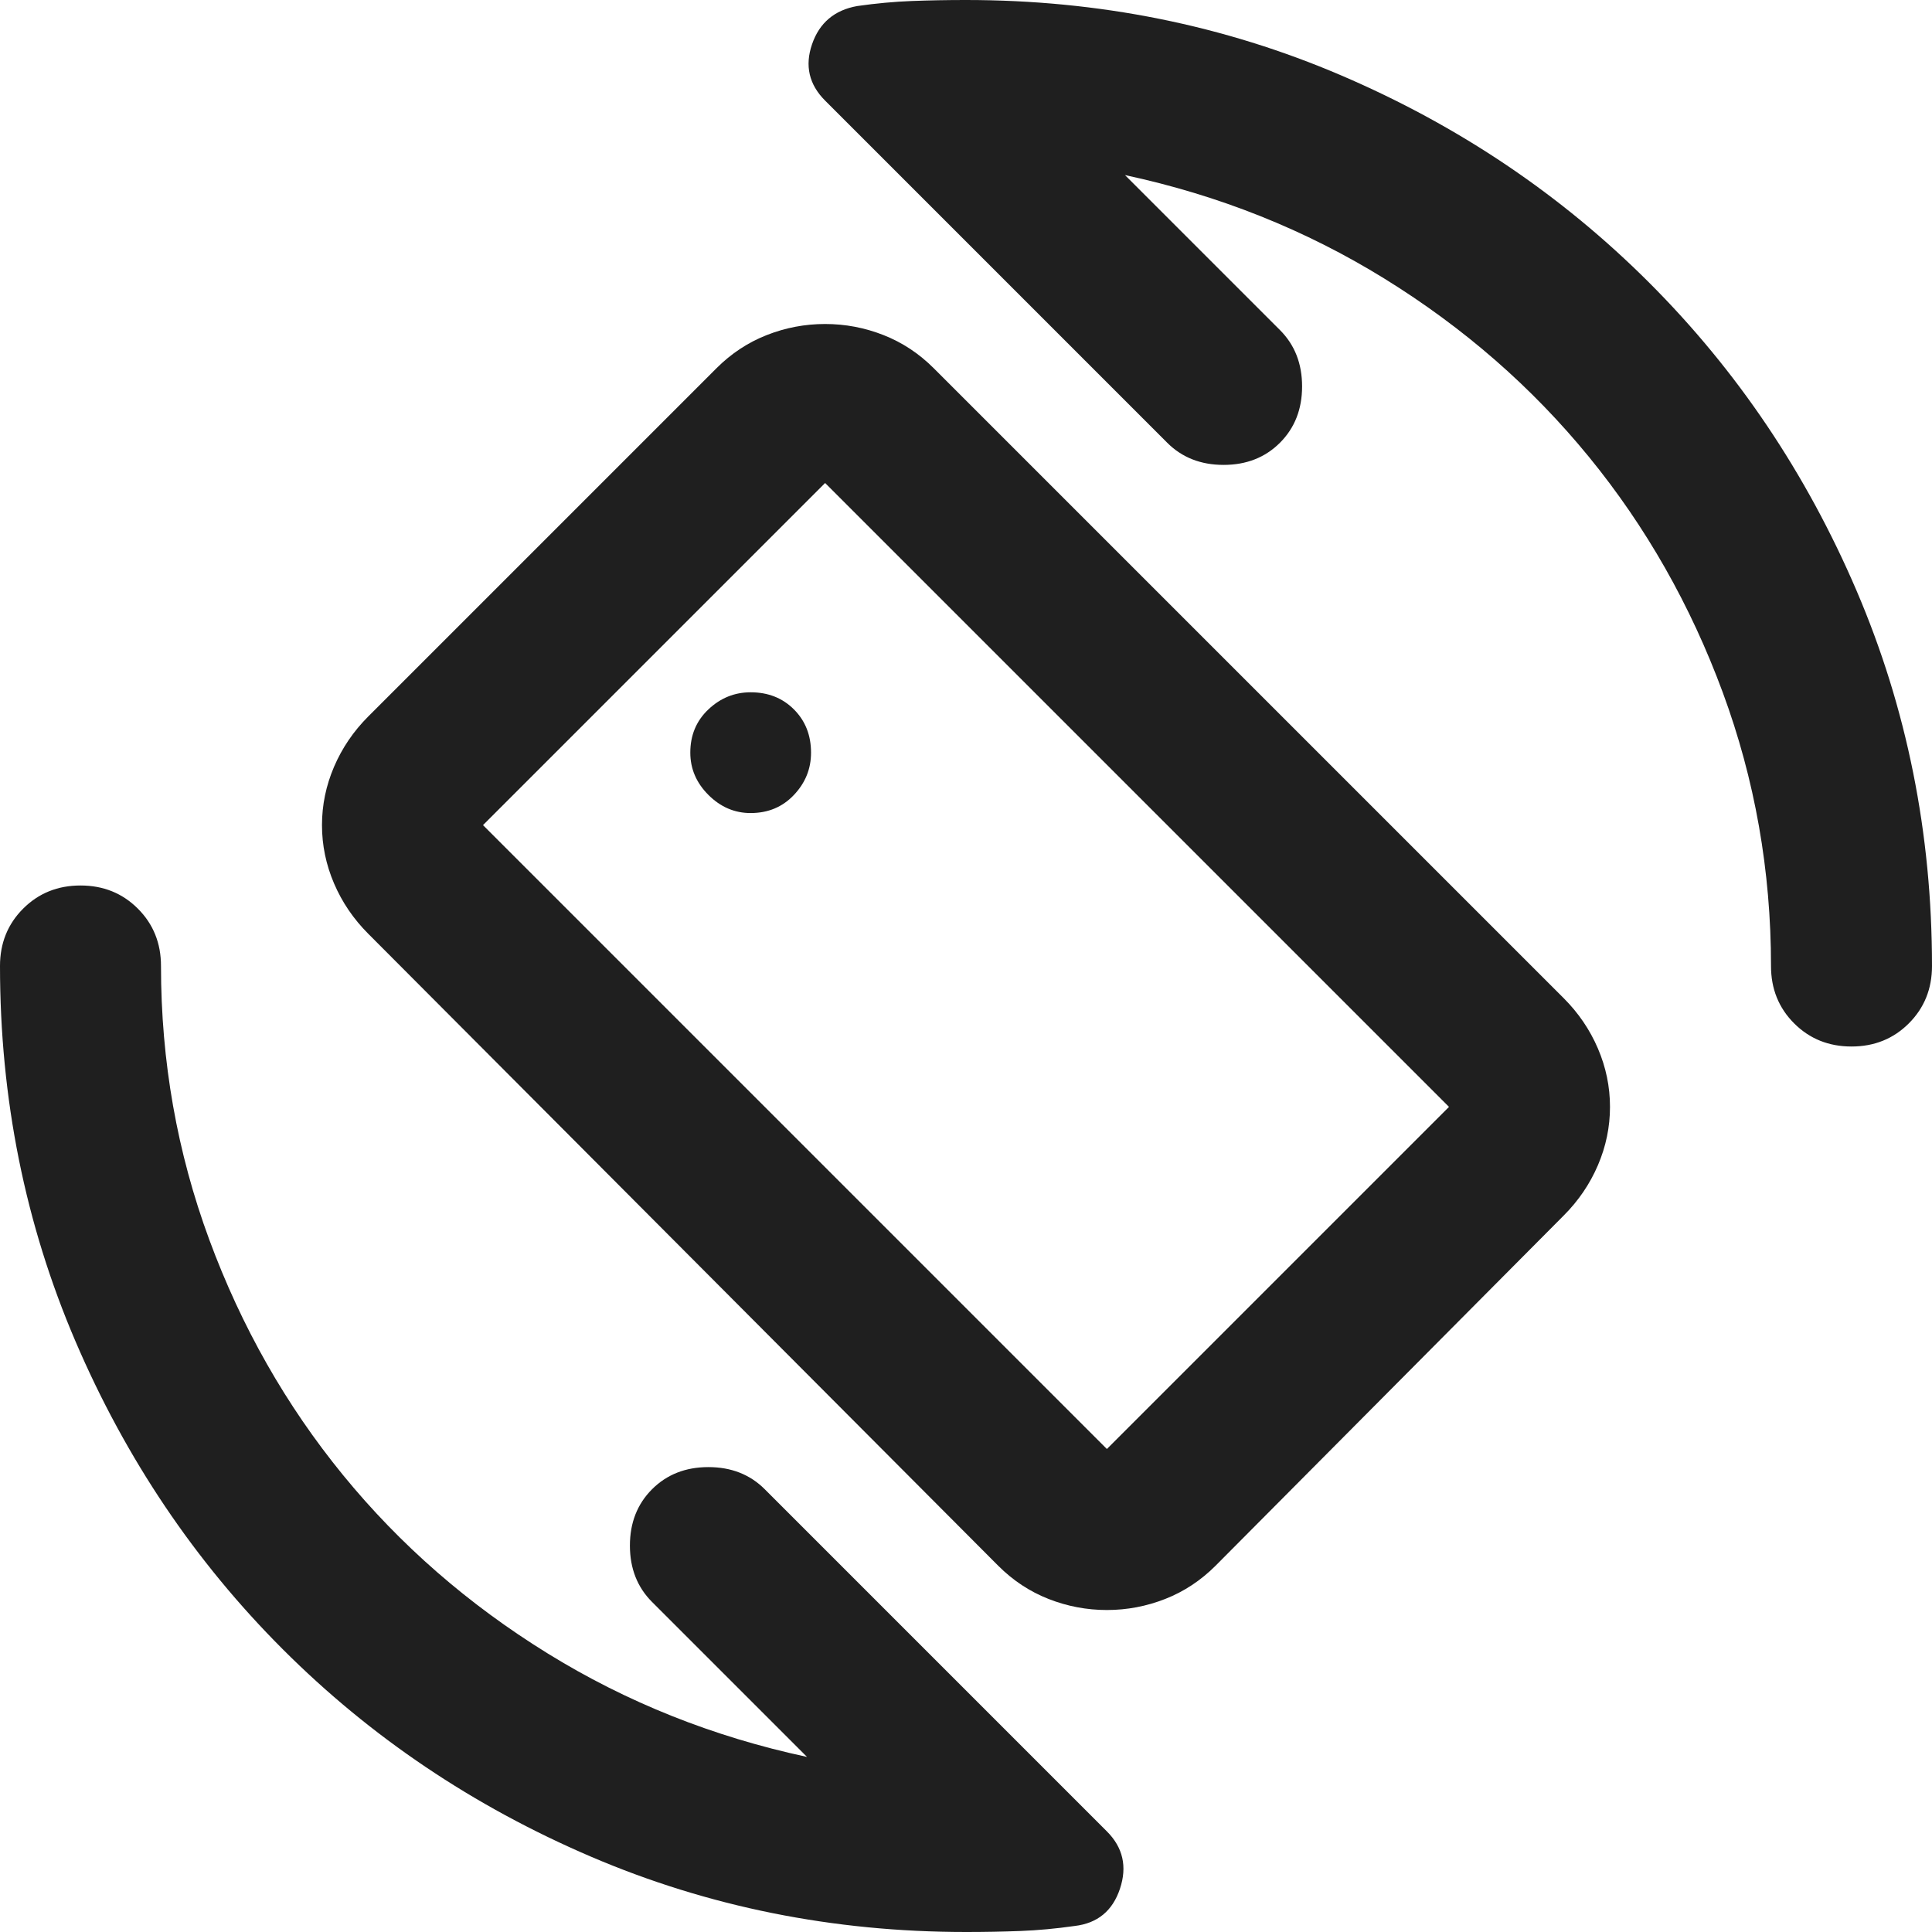
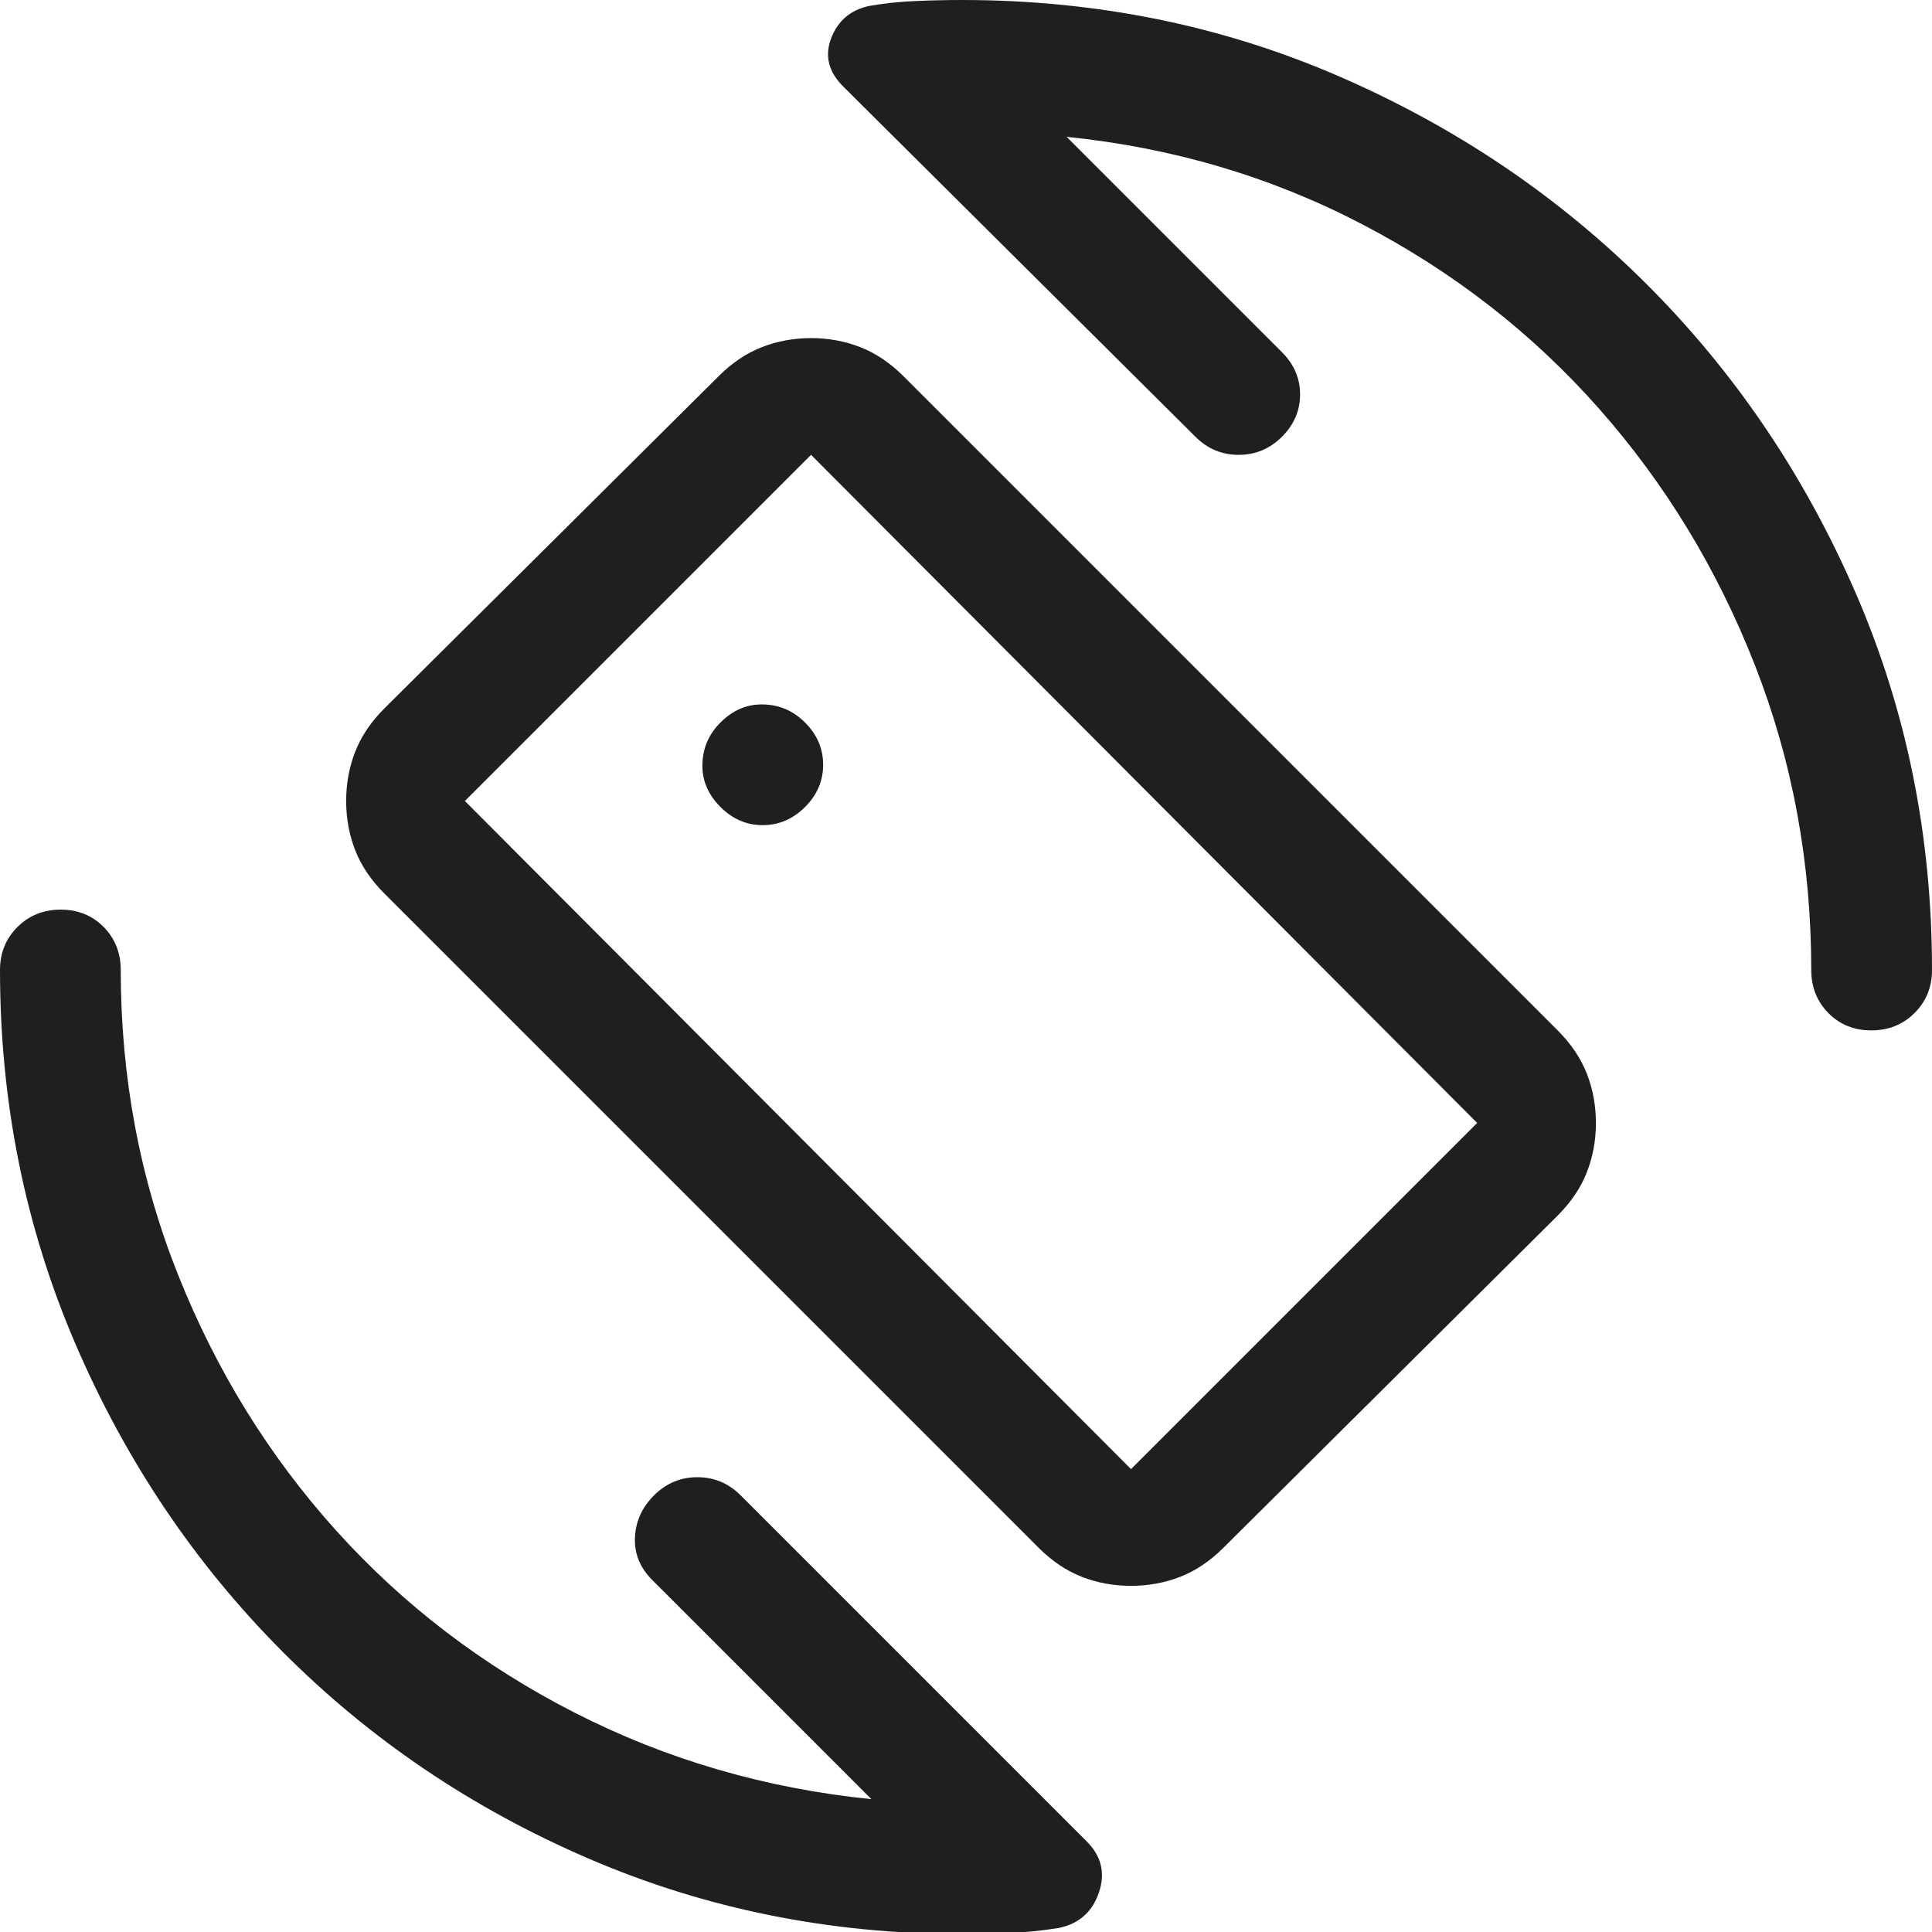
<svg xmlns="http://www.w3.org/2000/svg" fill="#1f1f1f" viewBox="0 0 1000 1000">
-   <path d="m582.29 90.62 80.21 80.21q11.46 11.46 11.46 29.17t-11.46 29.17-29.17 11.46-29.17-11.46L427.08 52.08q-12.5-12.5-6.77-29.17t23.44-19.79q14.58-2.08 28.13-2.6T500.01 0q103.13 0 194.27 39.06t159.38 107.29 107.29 159.38T1000 500q0 17.71-11.98 29.69t-29.69 11.98-29.69-11.98T916.67 500q0-73.96-25-141.67T822.4 236.45t-105.73-92.18-134.38-53.65M417.71 909.38l-80.21-80.21q-11.46-11.46-11.46-29.17t11.46-29.17 29.17-11.46 29.17 11.46l177.08 177.09q12.5 12.5 6.77 29.69t-23.44 19.27q-14.58 2.08-28.13 2.6T500 1000q-103.13 0-194.27-39.06T146.36 853.65 39.07 694.28 0 500q0-17.71 11.98-29.69t29.69-11.98 29.69 11.98T83.33 500q0 73.96 25 141.67t69.27 121.88 105.73 92.18 134.38 53.65m98.96-98.96L190.62 483.33q-11.46-11.46-17.71-26.04t-6.25-30.21 6.25-30.21 17.71-26.04l180.21-180.21q11.46-11.46 26.04-17.19t30.21-5.73 30.21 5.73 26.04 17.19l326.04 326.04q11.46 11.46 17.71 26.04t6.25 30.21-6.25 30.21-17.71 26.04l-180.2 181.26q-11.46 11.46-26.04 17.19t-30.21 5.73-30.21-5.73-26.04-17.19M572.92 750 750 572.92 427.08 250 250 427.08zM388.54 420.83q13.54 0 22.4-9.37t8.85-21.87q0-13.54-8.85-22.4t-22.4-8.86q-12.5 0-21.87 8.85t-9.37 22.4q0 12.5 9.38 21.88t21.88 9.38" />
+   <path d="m552.08 70.83 111.46 111.46q9.38 9.38 9.38 21.88t-9.37 21.88-22.4 9.38-22.4-9.37L436.46 44.79q-11.46-11.46-6.25-25T449.7 3.12q11.76-2.08 24.26-2.6T497.92 0q104.17 0 195.31 39.58t159.38 107.81q68.22 68.24 107.81 159.38T1000 502.08q0 13.28-9.04 22.26-9.03 8.99-22.4 8.99-13.35 0-22.21-8.99-8.85-8.98-8.85-22.26 0-83.33-29.17-157.81T827.6 211.46q-51.56-58.34-122.39-95.31T552.08 70.83M451.04 931.25 337.5 817.71q-9.37-9.37-8.85-21.87t9.9-21.87 22.4-9.37 22.4 9.38L562.5 953.13q11.46 11.46 6.25 26.56t-20.83 18.23q-12.96 2.08-25 2.6t-25 .52q-102.61 0-193.31-39.06T146.03 854.69Q78.12 786.46 39.06 695.65T0 502.08q0-13.28 9.04-22.27 9.03-8.98 22.4-8.98 13.35 0 22.21 8.98 8.85 8.99 8.85 22.27 0 83.33 29.69 157.81t81.77 132.29Q226.04 850 297.4 886.46t153.64 44.79m86.46-130.21L198.96 462.5q-10.42-10.42-15.1-22.4t-4.69-25.52q0-13.54 4.69-25.52t15.1-22.39L371.88 194.8q10.42-10.42 22.4-15.1t25.51-4.7q13.54 0 25.52 4.69t22.4 15.1l338.54 338.54q10.42 10.42 15.1 22.4t4.69 25.52q0 13.54-4.69 25.52t-15.1 22.4L633.33 801.04q-10.42 10.42-22.4 15.1t-25.51 4.69q-13.54 0-25.52-4.69t-22.4-15.1m47.92-40.62 179.17-179.17L419.8 235.42 240.63 414.59zM394.8 427.09q12.5 0 21.88-9.37t9.38-21.87-9.37-21.87-22.38-9.37q-12.02-.03-21.39 9.35t-9.37 22.38q0 12 9.38 21.38t21.88 9.38Z" />
</svg>
